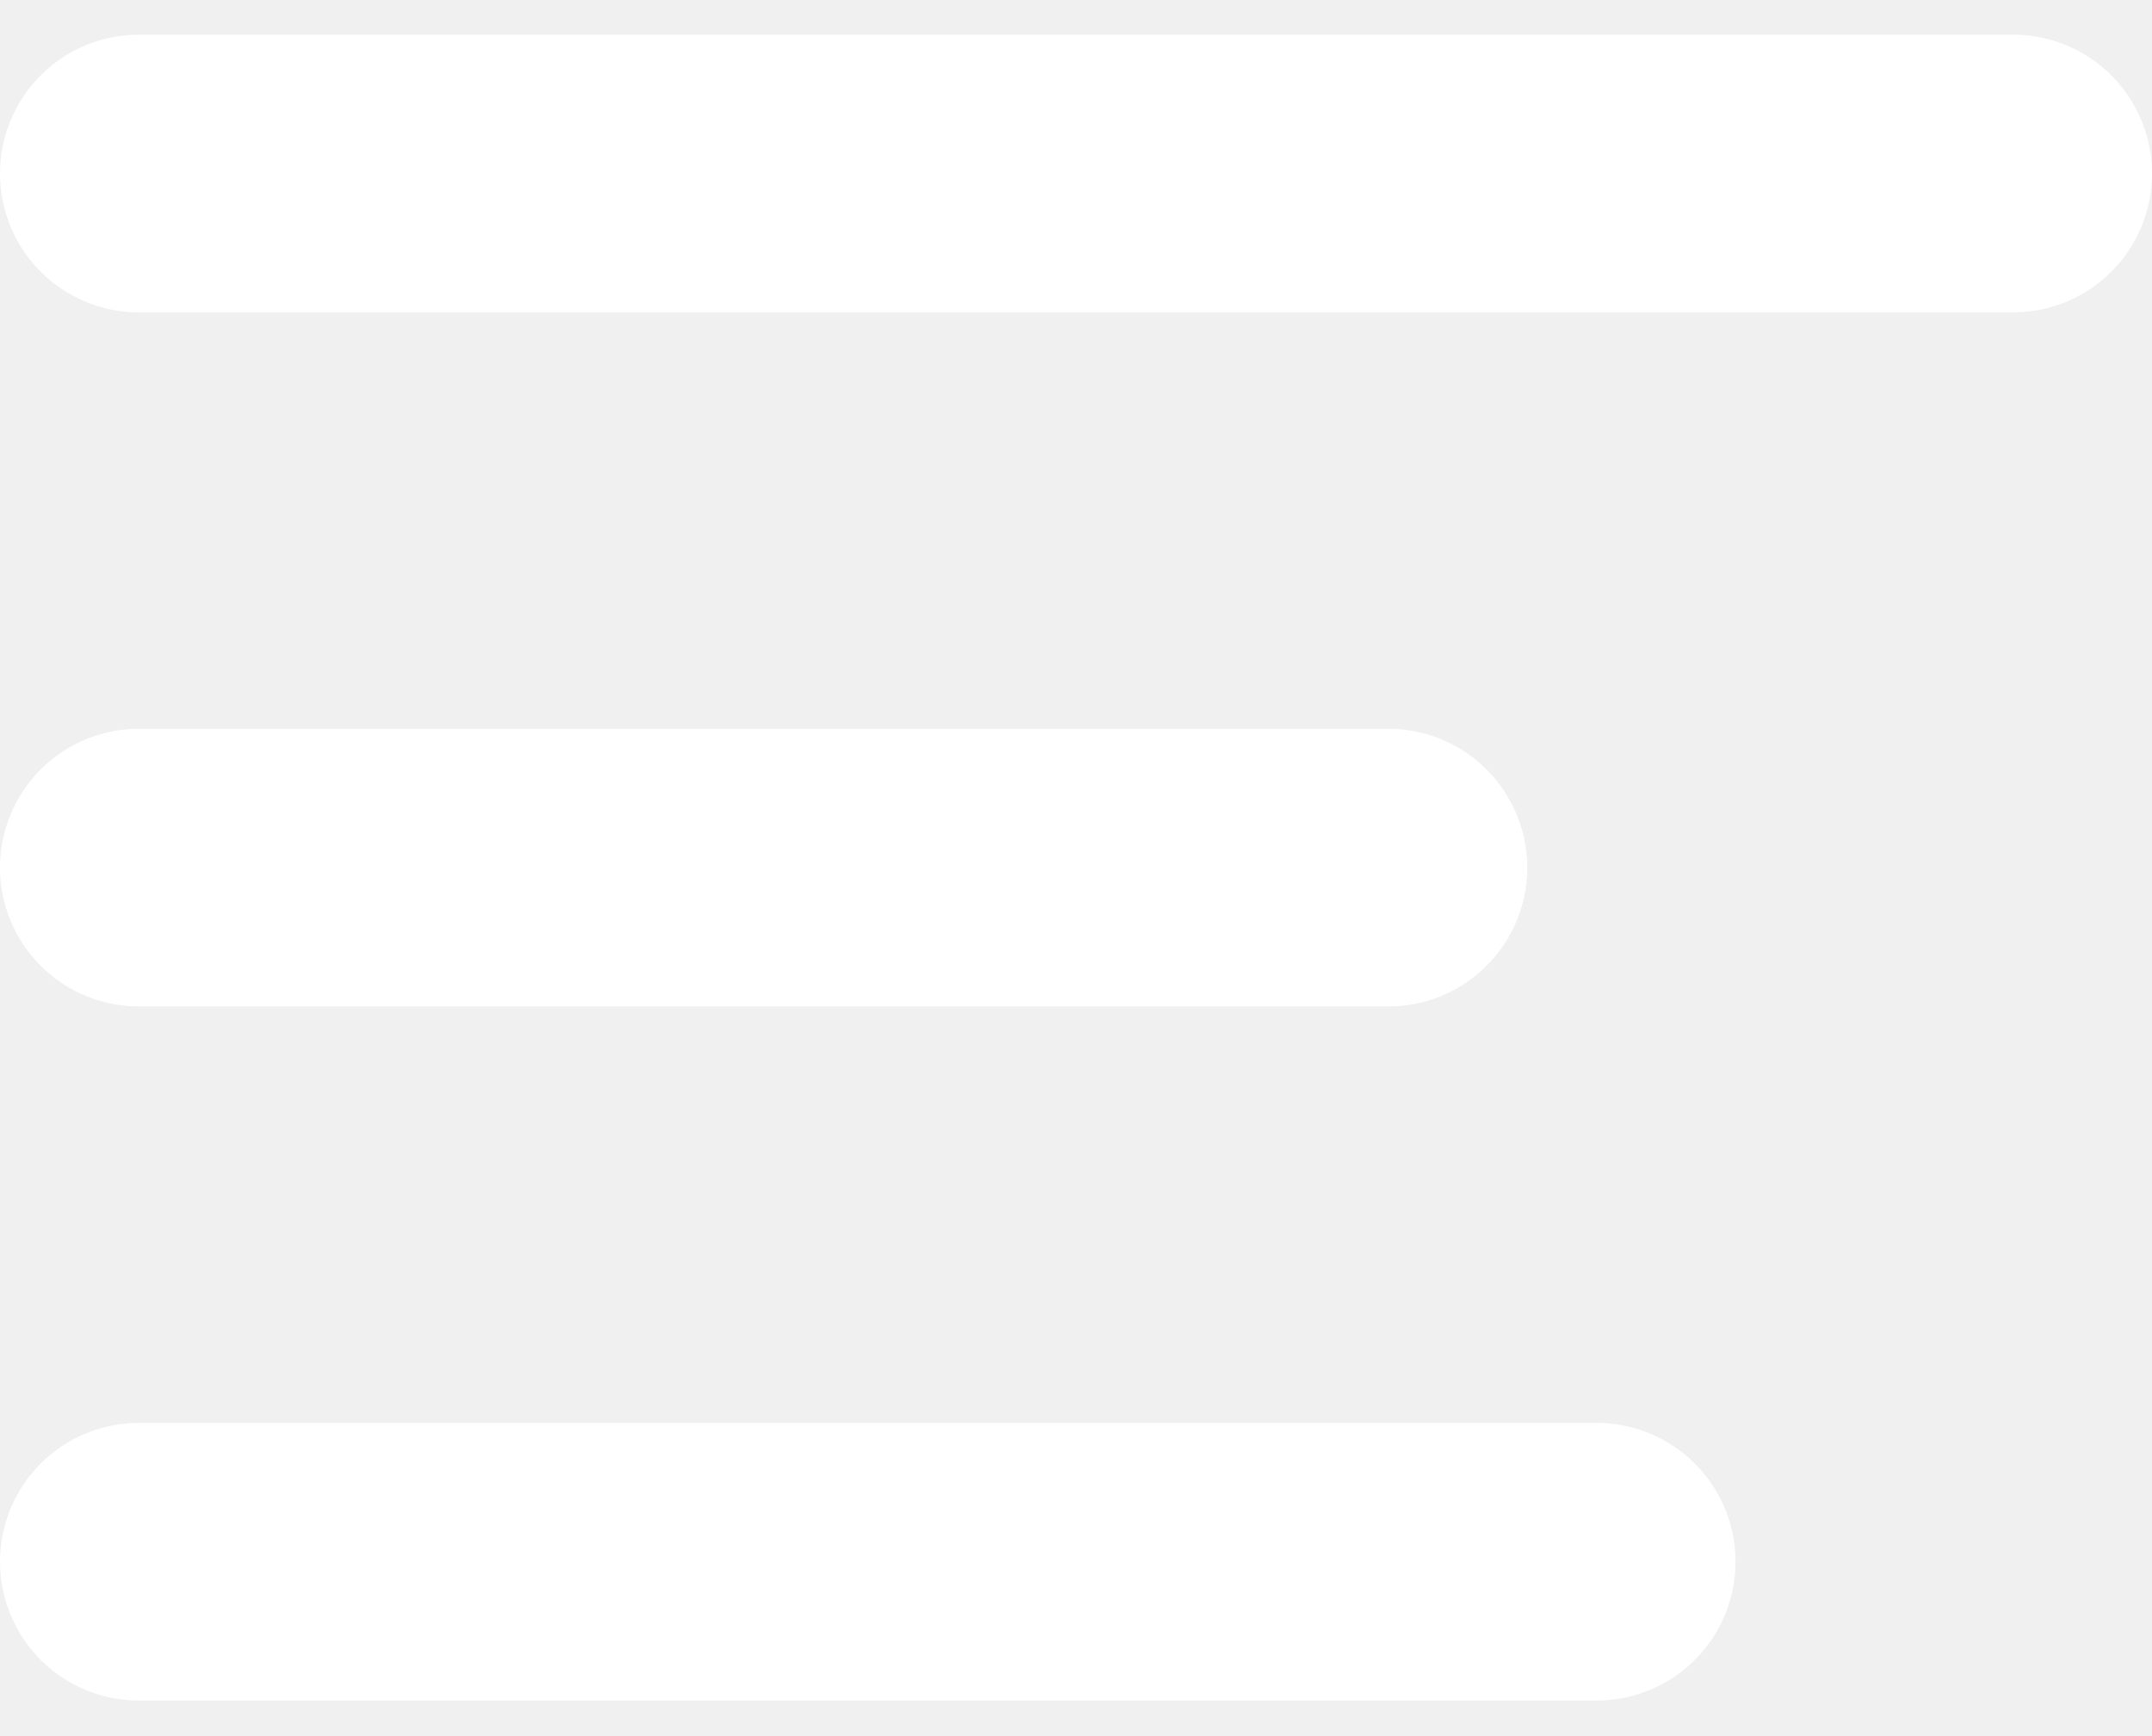
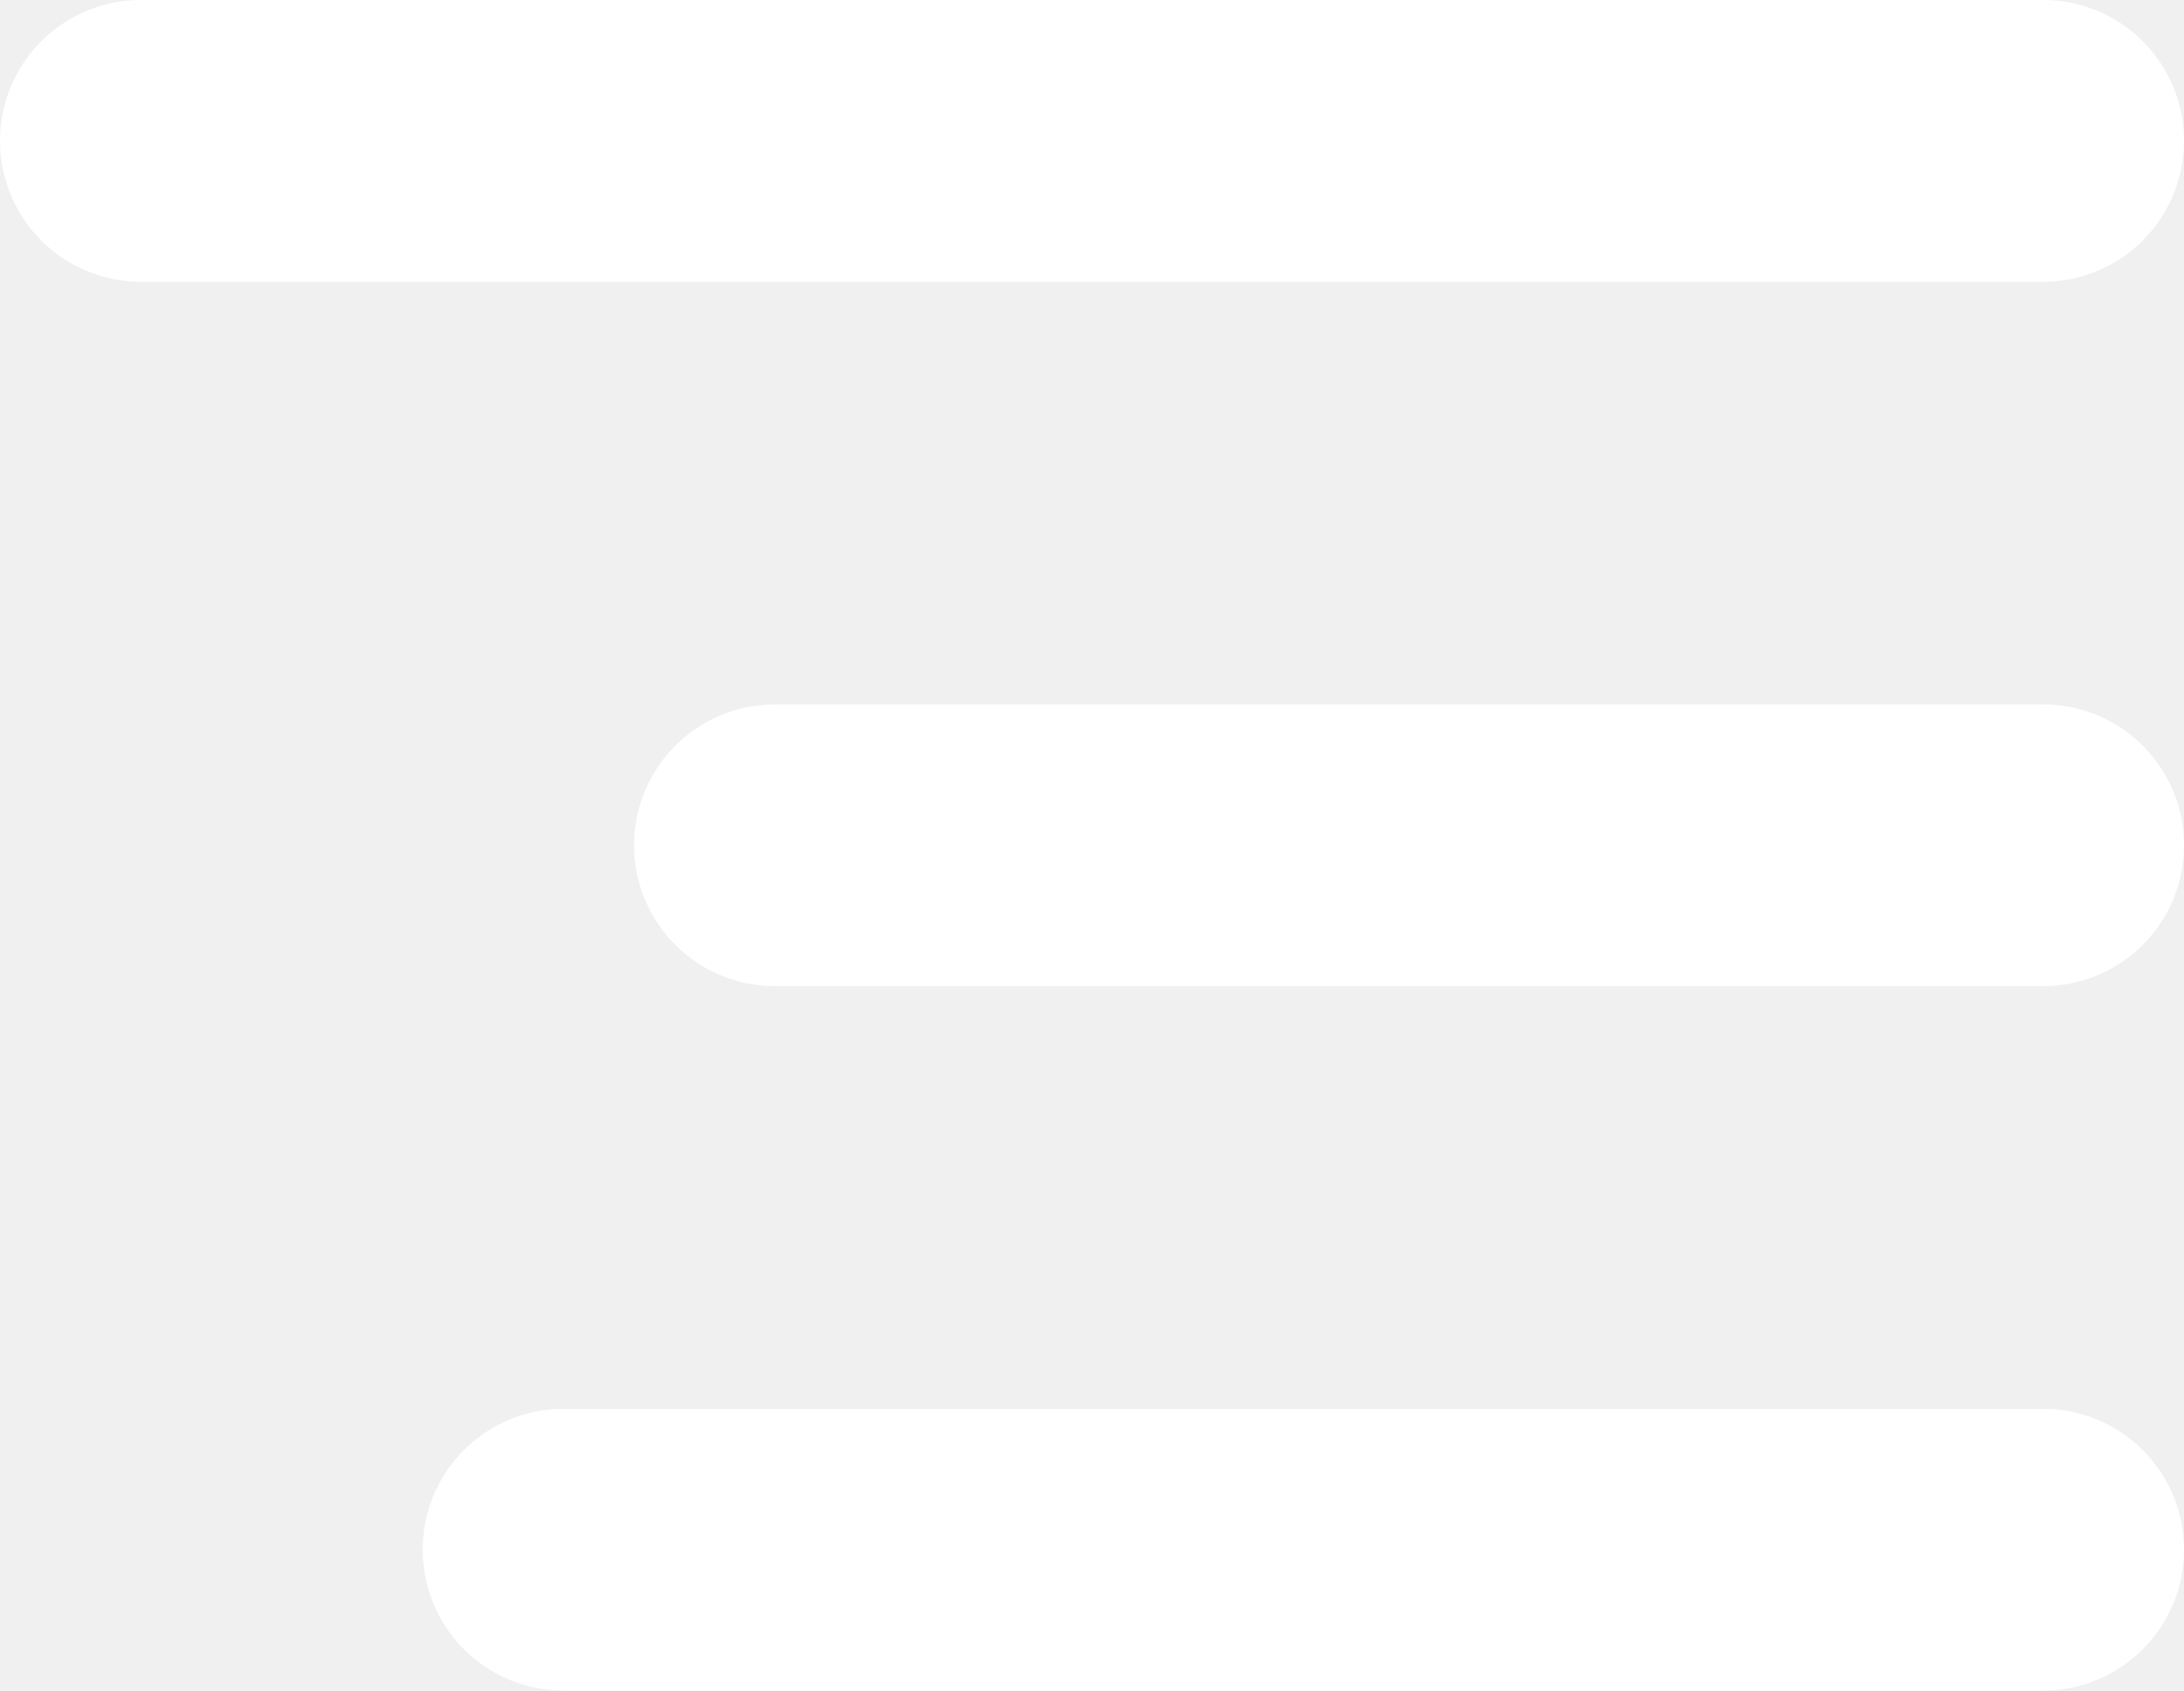
- <svg xmlns="http://www.w3.org/2000/svg" width="31" height="25" viewBox="0 0 31 25" fill="none">
-   <path d="M20 12.5H2M23 22.5H2M29 2.5H2" stroke="white" stroke-width="4" stroke-linecap="round" stroke-linejoin="round" />
+ <svg xmlns="http://www.w3.org/2000/svg" width="31" height="24" viewBox="0 0 31 24" fill="none">
+   <path d="M29 12H11M29 22H8M29 2H2" stroke="white" stroke-width="4" stroke-linecap="round" stroke-linejoin="round" />
</svg>
